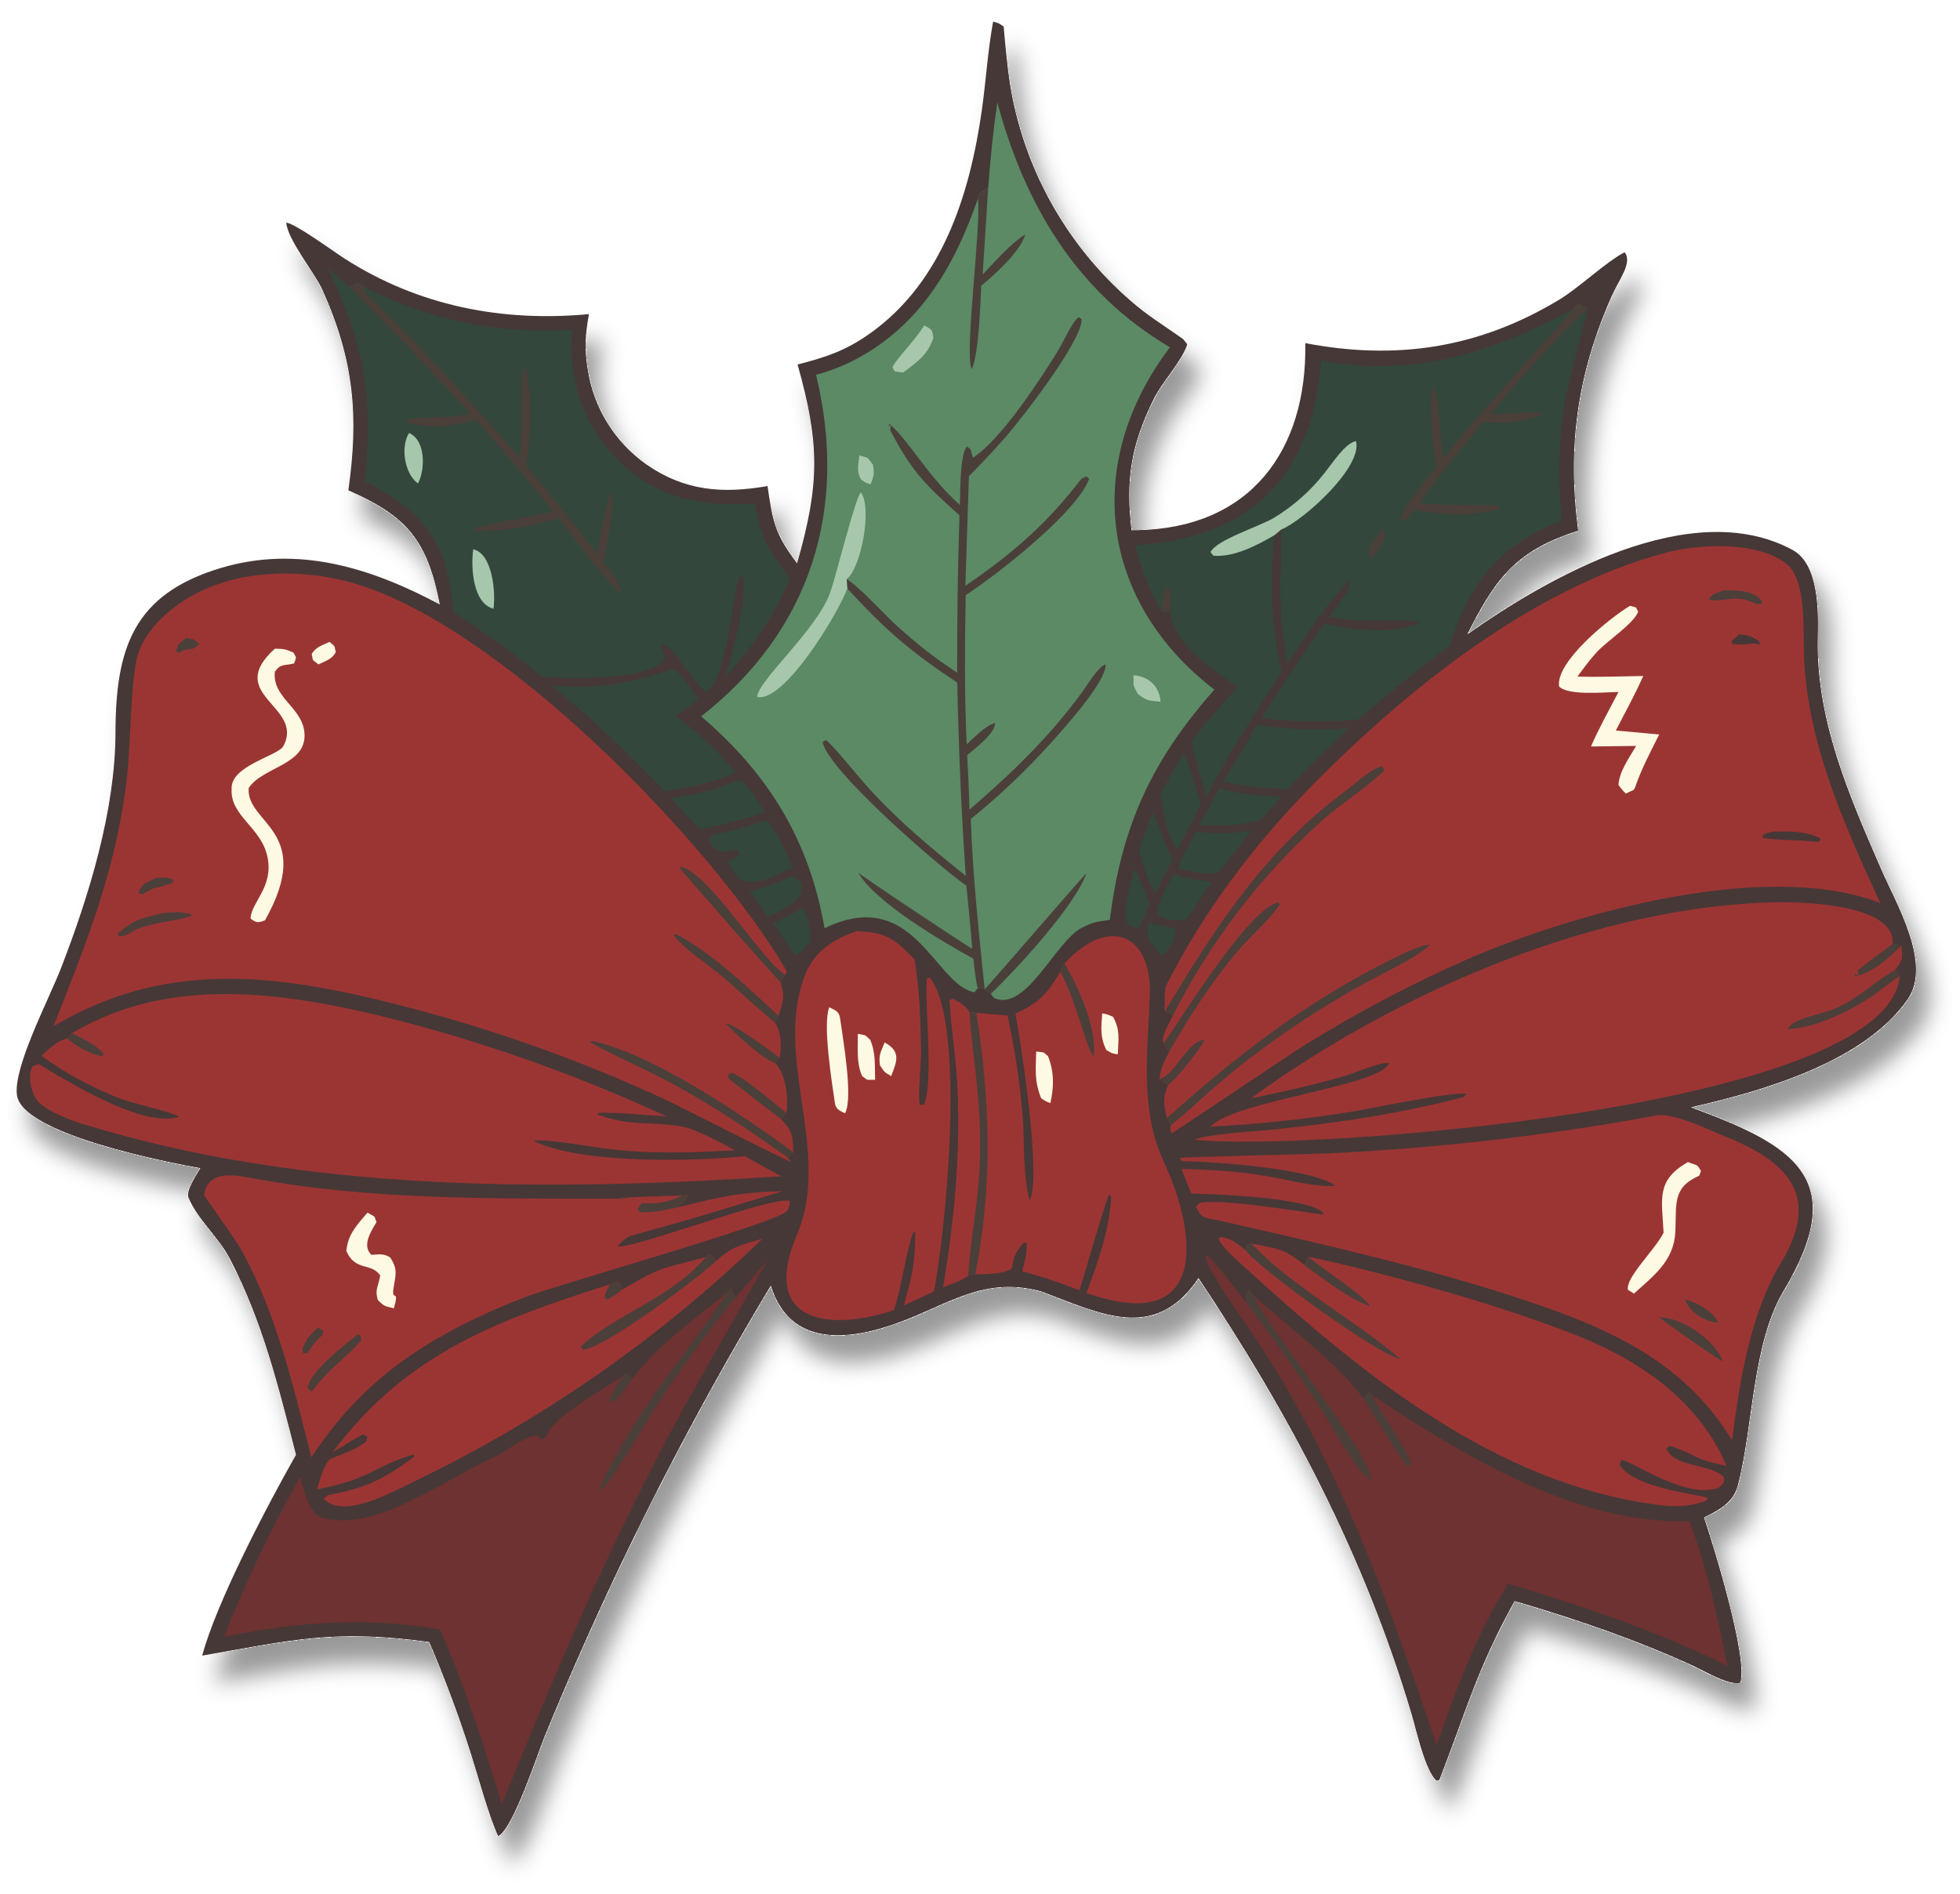
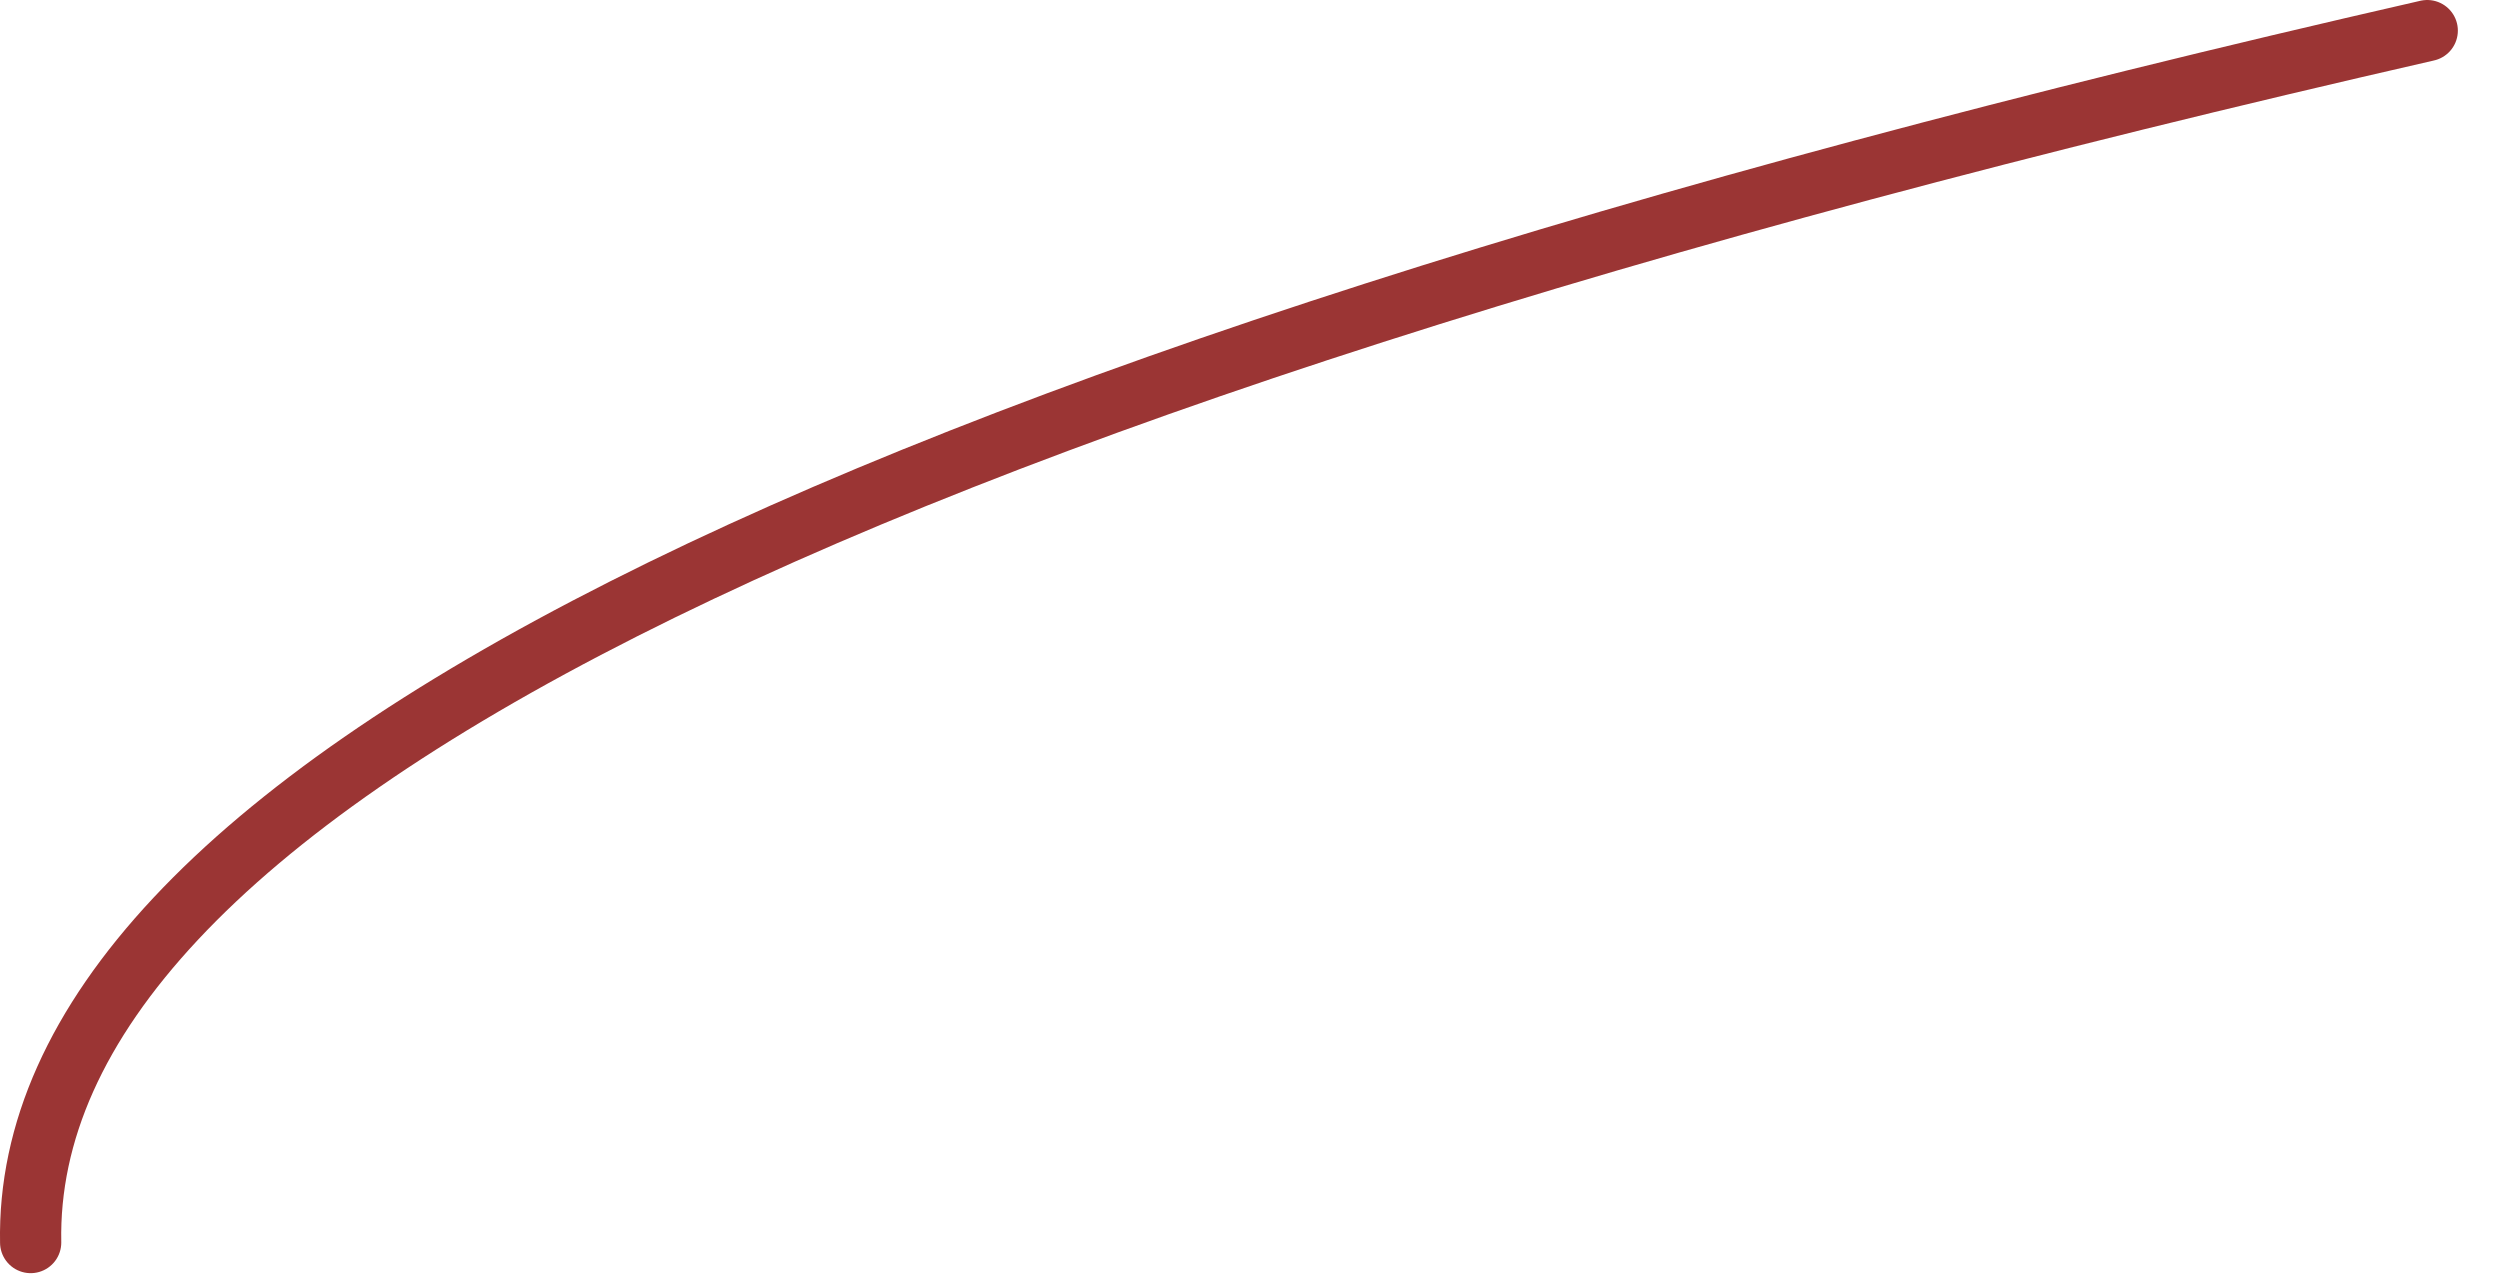
- <svg xmlns="http://www.w3.org/2000/svg" width="206" height="199" viewBox="0 0 206 199" fill="none">
-   <g filter="url(#filter0_d_151_850)">
-     <path d="M104.382 2.268C105.095 2.481 104.869 2.384 105.487 2.785C105.657 4.716 105.859 6.896 106.146 8.795C107.565 17.65 112.052 25.724 118.822 31.606C120.621 33.186 122.373 34.242 124.31 35.608C124.293 35.596 124.803 36.142 124.774 36.231C124.208 37.978 122.126 40.18 121.268 41.922C118.852 46.829 118.301 50.454 118.926 55.728C119.134 55.729 119.341 55.727 119.548 55.724C131.394 55.509 137.38 47.384 137.191 36.065C146.76 37.902 155.454 36.602 163.921 31.472C165.95 30.242 168.86 27.485 170.746 26.514C171.627 27.565 170.143 29.427 169.415 31.075C165.765 39.34 164.721 46.887 165.87 55.794L165.332 55.968C159.112 58.036 156.995 61.158 154.223 66.67C162.519 60.836 177.708 52.023 188.392 57.799C191.149 59.289 191.132 64.18 191.06 67.028C190.843 75.584 194.331 83.594 197.685 91.288C199.27 94.962 203.093 101.28 200.502 105.03C195.92 111.661 185.063 114.732 177.719 116.389C188.649 120.422 194.491 123.928 187.475 135.656C184.132 141.246 184.281 149.995 182.643 156.166C182.166 157.962 180.634 158.744 179.1 159.5C180.092 162.442 183.768 174.375 182.905 176.879C181.692 177.187 179.173 175.651 177.893 175.067C171.792 172.284 165.61 170.173 159.187 168.291C155.155 175.596 154.158 179.746 151.271 187.108L150.978 187.173C149.788 186.126 148.854 181.842 148.373 180.224C143.407 163.523 135.617 148.765 125.964 134.345C121.398 141.134 115.665 138.076 109.481 135.758C103.38 134.073 99.654 137.151 94.221 139.099C88.99 140.975 83.002 141.513 81.013 135.135C75.139 144.908 69.747 154.963 64.856 165.264C62.172 170.929 59.64 176.666 57.264 182.467C56.428 184.517 53.946 192.215 52.358 193.003C51.343 190.8 50.252 186.709 49.445 184.186C48.191 180.252 46.742 176.383 45.105 172.591C35.012 171.219 30.732 172.4 21.254 174.022C22.743 168.396 28.209 158.025 31.108 152.911C29.253 145.718 27.63 139 24.178 132.345C23.004 130.081 20.755 128.17 19.805 125.873C19.512 125.163 20.645 123.473 21.053 122.788C17.843 122.213 2.296 119.243 1.777 115.088C1.406 112.117 5.124 105.083 6.435 101.704C9.354 94.144 12.116 85.206 12.136 77.023C12.157 68.174 13.989 62.47 23.193 59.707C31.304 57.272 38.962 59.67 46.224 63.535C44.919 56.898 42.886 54.31 36.611 51.538C37.711 43.791 37.241 37.889 33.861 30.419C33.084 28.701 30.204 25.162 30.085 23.397C31.142 23.556 35.028 26.417 36.209 27.174C43.995 32.172 52.809 33.872 61.898 33.017C61.495 35.318 61.411 36.603 61.785 38.901C62.408 42.893 64.619 46.464 67.916 48.8C72.002 51.645 75.951 51.899 80.672 51.091C81.2 54.813 81.464 56.164 83.772 59.204C86.173 50.874 86.16 46.617 83.826 38.313C86.81 37.542 88.852 36.878 91.41 35.068C99.054 29.66 101.932 20.426 103.194 11.565C103.619 8.578 103.796 5.577 104.316 2.63L104.382 2.268Z" fill="#463836" />
-     <path d="M5.625 107.868C8.907 99.543 11.9 92.199 13.161 83.183C13.8 78.618 13.593 74.324 14.242 69.899C14.683 66.888 17.083 64.514 19.633 62.938C24.541 59.904 31.192 59.711 36.632 61.154C52.136 65.266 74.761 88.518 82.695 102.079L82.56 102.477L82.013 103.219C82.532 104.658 82.309 105.288 81.829 106.771L81.472 107.506C82.169 108.651 82.113 109.853 81.956 111.183L81.473 111.738C82.641 112.985 82.836 115.326 82.677 116.969L82.089 117.607C83.297 118.918 83.324 119.308 83.38 121.115L82.804 121.678L83.164 122.125C82.882 122.153 71.359 116.236 69.89 115.558C60.874 111.388 51.492 108.06 41.864 105.615C29.003 102.35 17.426 100.849 5.625 107.868Z" fill="#9B3534" />
-     <path d="M82.803 121.679C78.816 118.822 74.959 116.234 70.634 113.887C67.81 112.355 64.725 111.087 61.981 109.522L62.184 109.409C68.376 110.647 78.21 117.296 83.379 121.116L82.803 121.679Z" fill="#4B3F3A" />
-     <path d="M82.013 103.22C81.83 103.131 71.609 91.568 71.364 91.121C74.109 91.094 80.06 101.009 82.559 102.478L82.013 103.22Z" fill="#4B3F3A" />
-     <path d="M81.471 107.508C79.654 106.053 77.889 104.327 76.098 102.793C74.295 101.25 72.388 100.168 70.873 98.397L70.901 98.123C74.397 99.777 78.931 104.069 81.828 106.773L81.471 107.508Z" fill="#4B3F3A" />
-     <path d="M82.088 117.609C81.806 117.45 76.95 113.696 76.537 113.31L76.583 112.885L77.008 112.774C78.655 113.576 81.056 115.749 82.676 116.971L82.088 117.609Z" fill="#4B3F3A" />
-     <path d="M81.472 111.739C80.072 111.278 77.287 108.653 76.261 107.587C77.025 107.474 81.072 110.549 81.955 111.184L81.472 111.739Z" fill="#4B3F3A" />
-     <path d="M28.89 68.183C29.893 68.216 29.863 68.185 30.847 68.591C31.198 69.307 31.164 68.941 30.917 69.729C29.789 70.016 29.529 69.72 28.891 70.598C28.585 73.286 31.66 74.299 31.982 76.876C32.421 80.389 27.697 80.528 26.143 82.813C25.793 86.582 33.18 87.288 27.85 96.737C27.08 97.033 26.905 96.977 26.336 96.56C26.384 94.829 28.735 93.296 28.127 90.148C27.508 86.946 24.174 85.811 24.344 82.927C24.197 80.478 29.237 79.455 29.786 78.417C32.016 74.203 23.494 73.051 28.89 68.183Z" fill="#FDF9E2" />
-     <path d="M17.261 95.951C18.515 95.86 18.794 95.85 20.028 96.057L20.153 96.258C18.138 96.923 16.844 96.806 14.624 97.571L14.279 97.694C13.494 98.176 13.313 98.369 12.382 98.411L12.42 98.064C14.321 96.538 14.938 96.49 17.261 95.951Z" fill="#4B3F3A" />
-     <path d="M34.642 67.469C35.287 68.062 35.086 67.713 35.293 68.538C34.927 69.278 34.248 69.458 33.465 69.836C32.739 69.228 32.94 69.597 32.759 68.74C33.196 68.004 33.838 67.84 34.642 67.469Z" fill="#FDF9E2" />
-     <path d="M16.263 92.313C17.147 92.233 17.437 92.134 18.254 92.499L18.063 92.813C17.18 93.162 16.98 93.194 16.08 93.384C15.589 93.679 15.406 93.767 14.895 94.011L14.492 93.829C15.119 92.747 15.026 93.04 16.263 92.313Z" fill="#4B3F3A" />
-     <path d="M19.562 67.04C20.345 67.211 20.385 67.14 20.924 67.7C20.348 68.319 20.302 68.144 19.279 68.344L18.84 68.62L18.515 68.48C18.761 67.523 18.688 67.819 19.562 67.04Z" fill="#4B3F3A" />
-     <path d="M104.82 10.755C107.703 21.491 113.136 30.705 122.96 36.503C113.794 48.634 115.526 63.154 127.628 72.491C121.052 79.928 117.884 86.781 116.646 96.685C115.137 96.923 114.995 96.879 113.702 97.524C110.954 98.892 107.845 106.473 104.448 104.889L104.136 104.471C103.23 103.823 103.691 103.922 102.772 103.884L102.401 104.297C98.216 103.527 96.067 92.994 86.663 97.567C85.053 88.311 80.768 81.341 73.692 75.297C85.235 66.27 89.171 53.489 85.768 39.396C86.991 39.073 88.181 38.633 89.32 38.081C96.522 34.548 100.255 28.161 102.786 20.873C102.97 20.143 103.038 20.311 103.859 19.753C104.1 16.539 104.366 13.945 104.82 10.755Z" fill="#5B8A65" />
-     <path d="M100.884 53.082C100.936 51.702 100.88 47.795 101.611 46.93C102.184 47.31 101.94 47.185 102.258 48.098C105.182 46.263 109.261 39.978 111.134 36.975C111.785 35.93 112.605 33.941 113.354 33.342L113.677 33.528C113.824 35.738 107.297 44.091 105.794 45.816C104.521 47.272 103.2 48.685 101.834 50.053L101.463 61.575C106.246 58.302 109.831 55.25 113.399 50.651C113.73 50.225 113.676 50.328 114.205 50.074L114.471 50.333C113.179 53.854 104.821 60.398 101.499 62.552C101.398 67.48 101.358 73.267 101.603 78.233C102.462 77.455 103.529 76.306 104.582 75.993C104.642 77.043 102.47 78.677 101.654 79.38C101.765 81.286 101.844 83.195 101.89 85.104C106.332 81.271 110.308 77.468 113.772 72.694C114.288 71.983 115.437 70.063 116.199 69.834C116.303 71.623 111.851 76.525 110.419 78.126C107.836 80.994 105.032 83.655 102.032 86.084C102.213 91.825 102.907 98.25 103.49 103.983C104.803 102.59 113.934 91.94 114.173 91.812C112.996 95.197 106.859 101.852 104.137 104.471C103.231 103.824 103.692 103.922 102.773 103.884C102.547 103.148 102.406 101.6 102.302 100.77C99.074 99 91.903 94.788 90.185 91.691C90.003 91.725 100.853 98.94 102.185 99.732C102.032 97.562 101.776 95.276 101.569 93.1C98.436 90.882 87.027 80.963 86.455 77.995L86.796 77.783C87.325 78.06 90.582 82.064 91.286 82.833C94.561 86.415 97.769 89.057 101.502 92.063C101.037 85.3 100.741 78.526 100.614 71.748C95.64 68.448 93.1 66.256 89.054 61.865L88.982 60.879C90.18 61.519 92.946 64.603 94.268 65.784C96.6 67.867 97.971 68.975 100.602 70.704C100.584 65.186 100.663 59.669 100.841 54.154C97.227 50.962 95.74 49.411 93.557 45.207L93.63 44.659L93.399 44.814L93.458 44.521C95.766 46.59 97.406 49.945 100.884 53.082Z" fill="#4B3F3A" />
-     <path d="M89.055 61.864C88.118 64.428 82.392 73.939 79.578 73.251C79.642 71.571 85.866 66.16 87.234 62.335C87.88 60.527 89.86 52.416 90.481 51.747C91.693 53.385 90.518 59.673 88.982 60.878L89.055 61.864Z" fill="#A6C7AB" />
-     <path d="M102.786 20.873C102.97 20.143 103.038 20.311 103.859 19.753L103.279 28.854C104.559 27.518 106.23 25.59 107.74 24.651C107.329 26.343 104.498 28.932 103.135 30.023C103.026 32.042 102.887 37.2 102.128 38.803C101.332 37.213 103.127 23.986 102.786 20.873Z" fill="#4B3F3A" />
-     <path d="M97.124 34.205C97.988 34.624 97.999 34.707 98.094 35.539C97.504 37.289 96.392 38.066 94.921 39.154C94.733 39.155 94.23 39.055 94.022 39.02L93.806 38.609C94.038 37.889 96.352 35.596 97.124 34.205Z" fill="#A6C7AB" />
-     <path d="M119.135 70.981C120.718 71.066 121.893 72.178 121.968 73.757C120.732 73.633 120.593 73.691 119.625 72.976C119.054 72.059 119.127 72.03 119.135 70.981Z" fill="#A6C7AB" />
-     <path d="M90.321 47.868C91.46 48.216 91.002 47.905 91.746 48.834C91.923 49.885 91.84 49.915 91.519 50.902C90.89 50.736 91.062 50.77 90.49 50.393C90.006 49.527 90.21 48.879 90.321 47.868Z" fill="#A6C7AB" />
-     <path d="M122.414 106.317C122.4 105.745 122.347 104.035 122.586 103.558C126.3 96.156 131.598 89.042 137.455 83.035C147.51 72.723 160.873 61.912 174.982 58.117C178.626 57.137 184.83 56.864 187.828 59.32C189.888 61.105 189.5 66.262 189.603 68.936C189.957 78.126 193.809 86.621 197.626 94.924C185.713 90.282 165.348 95.92 153.679 101.063C147.938 103.631 142.378 106.585 137.038 109.906C135.357 110.941 123.334 119.093 123.135 119.117C122.95 118.497 122.949 118.79 123.075 118.241L122.647 117.502C122.278 115.958 122.194 115.431 122.796 114.004C122.412 113.877 122.208 113.671 121.856 113.419C122.036 112.101 122.261 111.814 122.871 110.589L122.324 109.631L122.189 109.386C122.222 108.63 122.92 107.45 123.292 106.708L122.414 106.317Z" fill="#9B3534" />
-     <path d="M122.414 106.317C127.915 97.226 132.887 89.397 141.656 82.949C142.469 82.351 144.345 80.579 145.288 80.566L145.501 80.981C143.593 82.828 140.984 84.447 138.914 86.28C132.496 92.072 127.2 98.996 123.292 106.708L122.414 106.317Z" fill="#4B3F3A" />
-     <path d="M122.647 117.502C129.94 111.011 136.794 105.648 145.569 101.18C146.633 100.638 149.15 99.323 150.299 99.286C149.26 100.319 147.219 101.377 145.917 102.045C139.076 105.556 132.72 109.793 126.945 114.879C125.804 115.883 124.262 117.357 123.075 118.241L122.647 117.502Z" fill="#4B3F3A" />
-     <path d="M122.323 109.631C124.217 106.965 131.174 95.612 134.313 94.857L134.529 95.059C133.255 96.895 131.414 98.395 129.962 100.12C127.265 103.324 124.933 106.951 122.871 110.589L122.323 109.631Z" fill="#4B3F3A" />
-     <path d="M121.856 113.42C123.517 112.998 124.824 109.365 126.605 109.291C126.244 110.172 123.427 113.669 122.796 114.005C122.412 113.877 122.208 113.671 121.856 113.42Z" fill="#4B3F3A" />
-     <path d="M171.315 63.675L171.954 63.852L172.174 64.296C171.739 65.525 168.856 67.411 167.823 68.547C167.036 69.413 166.48 70.178 165.791 71.117C168.04 71.18 170.446 71.094 172.708 71.053C171.895 72.899 170.765 74.967 169.826 76.785L174.386 77.199C173.511 78.948 172.543 80.769 171.905 82.607C171.698 83.201 171.731 82.96 170.882 83.417C170.495 83.036 170.435 82.941 170.104 82.51C170.189 81.088 171.213 79.683 171.962 78.403L167.218 78.463C167.979 76.674 169.185 74.498 170.104 72.734C168.554 72.761 164.821 73.134 163.864 72.156C163.462 69.58 169.16 64.974 171.315 63.675Z" fill="#FDF9E2" />
-     <path d="M186.398 87.406C188.073 87.387 189.862 87.333 191.378 88.147L191.164 88.486L190.162 88.426C188.948 88.288 185.994 88.291 185.191 88.028L185.394 87.667L186.398 87.406Z" fill="#463836" />
-     <path d="M181.142 62.05C182.397 62.015 184.738 62.038 185.257 63.415C184.485 63.598 184.565 63.456 183.675 63.113C181.875 62.548 181.132 63.384 179.571 62.996C180.083 62.335 180.261 62.428 181.142 62.05Z" fill="#4B3F3A" />
-     <path d="M182.792 66.662C183.965 66.83 183.916 66.796 184.914 67.415L184.952 67.776L184.382 67.625C183.321 67.748 183.084 67.789 182.037 67.685L182.012 67.343L182.792 66.662Z" fill="#463836" />
-     <path d="M165.362 32.471C165.656 31.955 165.444 32.154 166.022 31.901L166.869 32.436C166.876 32.49 164.694 40.893 164.515 41.95C163.812 46.176 163.695 50.479 164.169 54.737C157.7 57.154 154.358 61.309 152.386 67.856C149.068 70.358 145.827 72.962 142.67 75.665C138.56 75.924 136.651 75.92 132.587 75.486C134.693 72.113 136.89 68.797 139.176 65.543C142.997 66.269 145.248 66.651 149.043 65.605L149.08 65.376C145.781 64.877 143.842 65.675 139.741 64.818C140.299 64.034 141.497 62.461 141.841 61.653L141.542 62.124L141.958 61.144L141.746 61.089C139.387 63.509 137.163 66.912 135.289 69.787C134.838 66.717 134.546 64.597 134.56 61.443C134.564 60.633 134.733 56.124 134.646 55.666L133.977 56.23C133.381 61.028 133.625 65.893 134.699 70.608C132.094 74.659 129.027 79.406 126.811 83.69C126.178 81.638 125.659 79.989 125.231 77.89C126.897 75.755 128.252 74.204 130.077 72.208C127.322 70.266 123.536 67.886 122.996 64.311L122.079 64.332C120.702 61.743 120.068 60.111 119.263 57.319C131.533 56.526 137.908 50.08 138.855 37.875C148.378 39.81 157.126 36.956 165.362 32.471Z" fill="#33473C" />
-     <path d="M165.362 32.472C165.656 31.956 165.444 32.154 166.023 31.902L166.869 32.437C163.97 35.032 159.121 40.516 156.643 43.567C158.362 43.52 160.593 43.206 162.075 43.408L162.034 43.619C159.277 44.507 158.676 44.449 155.858 44.371C153.809 46.931 151.035 50.222 149.211 52.837C152.405 53.318 156.586 52.883 158.09 53.203L157.644 53.142L157.475 53.582C153.881 54.271 152.452 54.132 148.869 53.665C148.122 53.567 148.355 54.8 147.185 54.75C147.284 53.405 149.961 50.326 150.943 49.087C150.686 47.144 149.984 42.276 150.682 40.437C151.424 43.06 151.229 45.535 151.716 48.135C156.352 42.409 160.71 37.898 165.362 32.472Z" fill="#4B3F3A" />
-     <path d="M133.977 56.231C132.14 57.318 129.658 58.607 127.531 58.409L127.225 58.039C127.868 56.721 132.304 55.377 133.894 54.43C135.935 53.193 137.735 51.597 139.209 49.72C139.982 48.752 141.421 46.53 142.515 46.369C143.254 49.042 137.071 54.668 134.646 55.667L133.977 56.231Z" fill="#A6C7AB" />
-     <path d="M122.08 64.332C122.162 63.349 122.113 62.334 122.709 61.599C123.267 62.298 123.073 63.395 122.996 64.311L122.08 64.332Z" fill="#4B3F3A" />
-     <path d="M145.293 55.63L145.62 56.113C145.505 57.047 144.74 57.907 144.164 58.71L143.808 58.203C143.932 57.212 144.668 56.452 145.293 55.63Z" fill="#4B3F3A" />
-     <path d="M34.45 28.12C35.219 28.867 35.866 29.433 36.688 30.122L37.568 29.685C37.761 29.811 38.086 30 38.233 30.151C45.358 33.684 52.169 35.127 60.1 34.672C60.063 35.582 60.027 36.539 60.08 37.449C60.311 41.801 62.242 45.888 65.456 48.831C69.618 52.587 73.961 53.201 79.327 52.968C80.027 56.657 80.862 57.974 83.025 60.818C81.022 65.345 79.467 67.401 76.241 71.15C76.891 68.772 78.835 62.136 77.95 60.287C76.985 61.24 76.597 71.367 74.227 72.728C72.653 71.646 71.048 68.181 69.754 67.715L69.439 67.956C69.731 68.591 69.755 68.597 69.863 69.28C68.468 71.538 59.414 71.406 56.862 71.1C53.952 68.589 50.825 66.412 47.628 64.291C47.08 57.035 44.645 53.885 38.347 50.591C39.244 41.474 38.305 36.451 34.45 28.12Z" fill="#33473C" />
-     <path d="M36.689 30.121L37.569 29.685C37.761 29.811 38.087 29.999 38.234 30.15C38.362 30.549 38.446 30.859 38.767 31.164C44.411 36.528 49.484 42.283 54.649 48.1C54.985 45.038 54.624 40.724 55.017 38.597L55.254 38.857C56.068 42.017 55.765 45.773 55.304 48.96C57.869 51.979 60.351 55.068 62.748 58.221C63.158 55.897 63.401 53.982 64.222 51.746C64.777 52.772 63.702 57.754 63.437 59.136C64.397 60.264 65.03 60.989 65.442 62.407C64.181 61.915 59.946 55.998 58.699 54.477C55.247 55.474 53.673 55.67 50.068 55.868L49.673 55.601L49.197 55.813L49.194 55.802C49.789 55.296 56.499 54.182 58.14 53.757C55.579 50.532 52.74 47.303 50.052 44.162C47.251 44.862 45.461 45.11 42.651 44.353L42.6 44.14C44.712 43.688 46.369 44.062 48.992 43.547L49.428 43.459C45.254 38.945 41.007 34.498 36.689 30.121Z" fill="#4B3F3A" />
-     <path d="M49.735 57.735C51.77 58.179 52.109 62.276 51.868 63.983C49.686 63.425 49.474 59.627 49.735 57.735Z" fill="#A6C7AB" />
-     <path d="M42.992 45.512C44.77 46.282 44.697 49.384 43.928 50.819C42.473 49.753 42.094 46.916 42.992 45.512Z" fill="#A6C7AB" />
-     <path d="M131.457 115.455C146.73 104.323 167.961 95.079 187.052 94.833C189.706 94.799 199.289 95.118 198.908 99.199L199.851 99.414C199.957 100.743 200.022 100.893 199.156 101.961L199.671 102.597C198.46 116.612 136.461 121.07 125.579 119.793C126.6 119.209 132.246 118.902 133.938 118.723C140.729 118.002 147.246 117.045 153.859 115.3L154.111 114.97L154.507 115.036L154.325 115.141L154.326 114.968C152.336 114.737 144.11 116.55 141.262 116.98C136.587 117.708 131.877 118.189 127.152 118.421C127.222 118.368 127.292 118.316 127.362 118.264L127.718 118.011C131.077 115.572 145.261 114.027 145.986 111.744C145.165 111.582 142.426 112.768 141.376 113.079C138.085 114.052 134.813 114.761 131.457 115.455Z" fill="#9B3534" />
-     <path d="M199.156 101.961L199.67 102.596C199.442 102.712 197.563 104.123 197.124 104.444C194.893 106.072 190.672 108.165 187.866 108.149C188.719 106.858 191.3 106.744 193.062 105.933C195.458 104.83 197.203 103.056 199.156 101.961Z" fill="#4B3F3A" />
-     <path d="M199.851 99.416C198.237 100.871 197.086 102.085 194.95 102.67L194.995 102.311L195.22 102.569L195.329 102.525L195.264 102.001C195.984 101.321 197.941 100.001 198.908 99.201L199.851 99.416Z" fill="#4B3F3A" />
-     <path d="M174.172 117.23C174.43 117.199 174.691 117.198 174.95 117.228C177.071 117.482 179.652 118.783 181.577 119.563C188.24 122.264 191.304 125.939 187.149 132.793C183.952 138.068 182.819 145.31 182.04 151.393C177.124 143.302 169.493 139.768 160.768 136.837C149.942 133.2 138.843 130.732 127.724 128.199C126.522 128.003 126.24 128.008 125.716 126.86L126.041 126.445C128.186 125.932 136.309 127.31 138.994 127.656L139.081 127.491C137.729 125.911 127.784 125.493 125.208 125.452L124.18 122.871C127.848 122.966 131.17 123.168 134.778 123.936C136.081 124.213 139.084 124.852 140.344 124.618C137.89 122.808 127.446 122.079 124.219 122.059L124.019 121.717C124.315 121.608 138.24 121.299 139.764 121.225C151.31 120.668 162.805 119.333 174.172 117.23Z" fill="#9B3534" />
-     <path d="M177.401 122.146C178.46 122.556 178.332 122.313 178.776 123.088L178.594 123.578C175.719 124.827 176.226 126.598 176.079 129.515C175.926 132.544 173.777 134.112 171.731 135.971L171.092 135.574C170.877 134.223 173.887 131.462 174.847 129.572C174.669 126.002 174.022 124.09 177.401 122.146Z" fill="#FDF9E2" />
-     <path d="M174.398 138.463C176.819 138.464 180.246 140.875 181.1 143.1C180.843 143.079 174.766 138.854 174.398 138.463Z" fill="#4B3F3A" />
-     <path d="M177.091 136.572C178.365 136.911 180.028 137.814 180.613 139.037C179.229 138.951 177.545 137.944 177.091 136.572Z" fill="#4B3F3A" />
-     <path d="M7.572 108.603C17.706 102.503 29.844 104.27 40.744 106.97C50.812 109.503 60.621 112.974 70.042 117.337C67.887 117.233 64.861 116.875 62.882 116.978L62.739 117.12C66.302 118.448 68.09 117.821 71.64 118.401C73.088 118.638 75.902 120.189 77.273 120.91C72.446 121.159 68.241 121.34 63.386 120.693C62.13 120.526 56.74 119.611 56.106 119.923C60.965 122.36 73.017 122.09 78.269 121.525L82.111 123.642C57.873 125.2 32.276 125.373 8.868 118.193C7.361 117.731 5.339 116.974 4.182 115.955C3.327 115.203 2.797 113.063 3.436 112.054L4.082 111.846C7.289 113.78 15.03 118.586 18.825 117.392C18.174 116.869 13.724 115.965 12.218 115.319C9.071 113.968 7.169 112.98 4.35 110.979C5.318 110.116 5.832 109.492 7.084 109.152L7.572 108.603Z" fill="#9B3534" />
-     <path d="M7.085 109.154L7.573 108.605C8.742 109.22 10.086 109.768 10.882 110.76L10.775 111.018C9.514 110.838 8.01 109.988 7.085 109.154Z" fill="#4B3F3A" />
-     <path d="M77.311 136.385L80.703 132.404C78.3 136.694 75.841 140.963 73.407 145.236C65.233 159.583 58.942 174.401 52.736 189.655C50.765 183.127 48.975 177.557 46.241 171.278C38.509 169.919 31.161 170.48 23.535 172.05C25.819 166.27 28.492 160.651 31.536 155.233C31.906 156.545 32.461 159.101 33.85 159.511C39.398 161.15 46.785 155.46 51.788 153.223C53.098 152.637 55.61 150.63 56.523 150.922L56.898 151.317C57.654 150.934 57.396 150.801 57.673 150.396C58.932 148.554 63.561 145.877 65.507 144.6L65.819 144.278C66.045 144.531 66.223 144.705 66.41 144.986C69.04 141.418 72.971 138.671 76.482 135.825L76.81 135.388C77.008 135.758 77.133 135.999 77.311 136.385Z" fill="#6D3231" />
-     <path d="M76.482 135.824L76.81 135.387C77.009 135.757 77.134 135.998 77.312 136.384C74.539 139.834 71.912 143.4 69.437 147.07C67.931 149.319 64.744 155.242 63.105 156.673L63.04 156.36C66.778 148.187 71.744 142.924 76.482 135.824Z" fill="#4B3F3A" />
-     <path d="M65.507 144.6L65.819 144.278C66.045 144.531 66.224 144.705 66.411 144.986C65.765 145.91 65.202 146.946 64.234 147.462L64.084 147.075C64.502 145.959 64.817 145.598 65.507 144.6Z" fill="#4B3F3A" />
-     <path d="M150.998 183.445C145.702 167.794 140.87 154.028 131.63 140.174C130.694 138.77 126.576 133.161 126.706 131.906C127.299 132.009 130.299 136.046 130.955 136.868L131.027 135.799L131.321 135.581L131.788 136.223C135.188 139.233 140.846 143.551 143.246 146.934L143.875 146.319C144.198 146.561 144.107 146.425 144.223 146.666C153.783 152.933 165.603 160.281 177.588 159.885C179.528 165.313 180.413 169.508 181.571 175.112C174.355 171.494 166.237 168.785 158.528 166.471C155.373 171.293 152.864 177.974 150.998 183.445Z" fill="#6D3231" />
-     <path d="M130.956 136.868L131.028 135.798L131.322 135.58L131.788 136.223C132.887 139.107 144.511 153.381 144.059 155.549C142.522 154.654 139.687 149.395 138.559 147.651C136.138 143.978 133.603 140.381 130.956 136.868Z" fill="#4B3F3A" />
-     <path d="M143.246 146.932L143.875 146.318C144.198 146.56 144.106 146.424 144.223 146.665C145.292 148.814 147.541 151.673 148.321 153.903L147.989 154.151C147.4 153.789 144.026 148.131 143.246 146.932Z" fill="#4B3F3A" />
-     <path d="M32.722 153.184C30.906 145.963 29.074 138.137 25.465 131.567C24.629 130.047 22.563 127.304 21.454 125.626C21.78 123.04 24.469 123.458 26.294 123.8C39.171 126.213 52.103 125.959 65.112 125.989C66.246 125.778 70.393 125.72 71.71 125.676L72.342 125.575C72.149 126.204 71.787 126.391 71.252 126.899C75.931 125.75 77.466 125.363 82.266 125.198C77.037 126.796 71.734 128.451 66.439 129.843C65.918 129.98 65.268 130.568 64.928 130.973C65.883 131.538 81.113 125.675 83.01 126.225C82.994 126.649 82.99 126.874 82.758 127.247C82.006 128.457 58.691 134.988 55.138 136.359C50.918 137.988 46.8 139.963 43.062 142.526C38.812 145.441 35.55 148.893 32.722 153.184Z" fill="#9B3534" />
-     <path d="M71.711 125.675L72.342 125.574C72.15 126.204 71.787 126.391 71.252 126.898C69.828 127.184 68.716 127.493 67.265 127.408L66.994 127.084L67.444 126.476L67.27 126.197L65.113 125.988C66.247 125.777 70.394 125.719 71.711 125.675Z" fill="#4B3F3A" />
-     <path d="M71.711 125.675C70.268 126.375 69.043 126.547 67.444 126.476L67.27 126.197L65.113 125.988C66.247 125.777 70.394 125.719 71.711 125.675Z" fill="#9B3534" />
-     <path d="M38.627 127.462C39.508 127.995 39.252 127.633 39.573 128.457C38.956 129.475 38.038 130.914 39.024 131.893C39.858 131.852 40.3 131.736 41.007 132.165C41.853 133.443 41.571 133.999 41.361 135.401C41.129 136.952 42.021 135.305 41.401 137.515C40.463 137.285 40.404 137.343 39.707 136.638C39.393 135.52 39.709 135.42 39.963 134.066C38.984 132.661 37.388 133.678 36.404 131.512C36.533 129.775 37.506 128.756 38.627 127.462Z" fill="#FDF9E2" />
-     <path d="M37.62 140.254L37.889 140.388L37.995 140.832C36.231 142.891 34.76 143.644 32.75 146.286L32.325 145.904C32.553 144.152 36.229 141.345 37.62 140.254Z" fill="#4B3F3A" />
-     <path d="M33.416 139.531L33.97 139.885L33.915 140.307C33.318 140.878 33.088 141.07 32.625 141.758L32.321 142.218L31.839 142.256L31.784 141.732C32.328 140.54 32.456 140.476 33.416 139.531Z" fill="#4B3F3A" />
-     <path d="M111.883 101.267C116.531 96.211 121.078 98.136 120.848 104.653C120.643 110.431 119.748 116.619 122.315 122.112C126.053 130.112 126.786 140.357 114.193 135.905C115.407 132.63 116.601 129.304 116.79 125.781L116.508 125.446L116.763 125.158C116.365 125.507 113.917 134.264 113.438 135.619C111.197 134.737 109.761 134.267 107.438 133.629C107.761 132.344 107.907 131.96 107.914 130.663L107.595 130.609C106.678 131.723 106.633 131.906 106.334 133.327C105.53 133.937 103.568 133.935 102.504 133.943L101.756 134.092C100.982 134.637 100.039 134.93 99.137 135.285C100.33 128.14 100.992 121.257 100.628 113.998C100.479 111.015 99.965 108.145 99.811 105.137L100.162 104.994C101.062 105.494 101.251 105.541 101.893 106.382L102.621 106.468L105.89 106.744C106.596 109.834 107.23 114.055 107.472 117.172C107.706 120.183 107.461 123.148 108.207 126.185C109.512 123.962 107.338 109.83 106.727 106.56C109.322 105.291 110.013 104.516 111.446 102.134L111.883 101.267Z" fill="#9B3534" />
-     <path d="M99.138 135.285C100.331 128.14 100.992 121.257 100.629 113.998C100.479 111.016 99.965 108.145 99.812 105.137L100.162 104.994C101.062 105.494 101.252 105.542 101.893 106.382L102.621 106.469C104.087 115.762 104.339 124.652 102.505 133.943L101.756 134.092C100.982 134.638 100.04 134.93 99.138 135.285Z" fill="#9B3534" />
-     <path d="M101.893 106.382L102.621 106.469C104.087 115.762 104.338 124.652 102.504 133.943L101.756 134.092C102.051 129.309 103.003 125.994 103.009 120.479C103.016 114.746 102.258 111.674 101.893 106.382Z" fill="#4B3F3A" />
-     <path d="M111.446 102.134L111.883 101.267C113.273 103.536 115.463 108.472 114.905 111.065C114.082 109.801 113.046 105.082 111.446 102.134Z" fill="#4B3F3A" />
-     <path d="M108.908 110.524C109.878 110.667 109.494 110.461 110.158 111.028C110.799 112.682 110.783 114.227 110.4 115.944C109.836 115.738 109.936 115.765 109.424 115.434C108.705 113.616 108.856 112.463 108.908 110.524Z" fill="#FDF9E2" />
-     <path d="M115.844 106.515C116.471 106.63 116.388 106.629 116.986 106.877C117.746 108.258 117.555 109.203 117.483 110.822C116.823 110.719 116.861 110.713 116.281 110.368C115.613 109.04 115.733 108.001 115.844 106.515Z" fill="#FDF9E2" />
-     <path d="M181.462 154.078C177.894 153.363 178.589 153.016 175.531 151.977L175.127 152.226C175.888 154.246 179.662 153.804 181.171 155.24C181.185 156.04 181.28 155.654 180.664 156.363C177.238 157.634 171.804 153.697 170.405 153.446L170.228 153.958C171.567 156.197 177.154 156.909 179.487 157.405L179.321 157.73C177.636 158.368 176.152 158.421 174.37 158.193C157.139 155.985 143.07 144.394 130.682 133.071C129.711 132.184 128.71 131.359 128.058 130.232L128.319 130.007C129.467 130.251 129.581 130.417 130.573 131.144L130.864 131.361L131.08 130.793L131.546 130.715C134.231 131.231 134.983 131.218 137.111 132.992L137.481 132.077C146.196 133.985 156.654 136.89 164.981 140.077C171.974 142.754 178.429 146.967 181.462 154.078Z" fill="#9B3534" />
-     <path d="M130.864 131.361L131.081 130.793L131.547 130.714C135.662 135.16 142.523 138.808 147.167 142.827C144.991 142.531 132.163 133.239 130.864 131.361Z" fill="#4B3F3A" />
-     <path d="M137.111 132.991L137.482 132.076L137.74 132.294C139.234 133.536 143.264 136.093 144.025 137.309C141.958 136.641 138.871 134.294 137.111 132.991Z" fill="#4B3F3A" />
-     <path d="M90.013 97.88C93.148 97.982 93.988 98.661 96.12 100.824C96.647 104.095 96.74 107.017 96.803 110.305C96.829 111.651 96.45 115.229 96.664 116.096L97.094 116.138C98.207 113.999 97.066 104.573 97.454 102.777L97.765 102.801C101.533 107.739 99.409 129.33 98.163 135.74L94.998 137.218C95.863 134.137 96.206 132.76 96.186 129.545L95.991 129.523C95.174 131.788 94.856 134.876 93.962 137.712C86.856 140.053 79.898 138.865 83.761 129.773C87.518 120.93 81.125 111.054 84.695 102.289C85.651 99.942 87.73 98.65 90.013 97.88Z" fill="#9B3534" />
-     <path d="M87.158 105.874C87.744 106.178 88.195 106.271 88.301 107.064C88.576 109.131 89.706 115.394 88.814 117.021C88.332 116.787 87.848 116.61 87.754 115.967C87.445 113.842 86.44 107.635 87.158 105.874Z" fill="#FDF9E2" />
-     <path d="M90.162 108.666C91.154 108.887 90.751 108.659 91.459 109.29C92.044 110.636 91.938 112 91.975 113.497C90.927 113.477 91.354 113.653 90.601 113.096C90.007 111.728 90.163 110.202 90.162 108.666Z" fill="#FDF9E2" />
-     <path d="M92.98 109.573C94.687 110.519 94.3 111.483 93.666 113.105C92.912 112.676 92.965 112.707 92.489 111.977C92.326 110.899 92.565 110.576 92.98 109.573Z" fill="#FDF9E2" />
-     <path d="M75.308 132.52C76.902 130.999 78.046 130.811 80.121 130.209C69.423 140.59 57.12 149.176 43.687 155.636C41.353 156.753 36.123 159.781 34.015 157.522C34.538 157.111 34.401 157.145 35.03 157.029C38.539 156.383 40.694 155.264 43.485 153.145L43.556 152.864C39.238 154.095 39.175 155.428 33.318 156.549C33.656 155.481 33.941 154.15 34.673 153.36C35.965 152.839 37.451 152.359 38.508 151.504L38.619 151.021L38.145 150.768C37.029 151.377 36.013 152.01 34.933 152.675C42.698 142.289 52.147 138.807 64.112 134.994L64.896 134.66C65.34 135.202 65.183 134.902 65.378 135.552C69.689 133.064 69.195 133.461 74.208 132.125L74.504 131.79C74.902 132.11 74.97 132.141 75.308 132.52Z" fill="#9B3534" />
-     <path d="M74.208 132.125L74.504 131.789C74.902 132.109 74.97 132.141 75.308 132.519C73.21 134.446 63.633 141.661 61.287 141.87L61.005 141.566C64.548 138.197 70.365 136.575 74.208 132.125Z" fill="#4B3F3A" />
-     <path d="M64.112 134.994L64.897 134.66C65.34 135.201 65.183 134.902 65.378 135.552C64.696 136.119 64.553 136.19 63.809 136.613L63.527 136.393C63.702 135.662 63.736 135.656 64.112 134.994Z" fill="#4B3F3A" />
-     <path d="M70.642 70.3C71.43 70.484 72.868 72.71 73.438 73.48L71.081 75.288C73.315 76.981 75.609 78.989 77.304 81.227C74.645 82.378 72.711 82.704 69.869 83.182L68.088 81.344C64.888 78.082 61.527 74.985 58.016 72.062C62.797 72.393 66.175 71.921 70.642 70.3Z" fill="#33473C" />
-     <path d="M132.138 76.206C135.849 76.723 137.957 76.709 141.731 76.581L137.087 81.094L135.338 82.942C132.607 82.877 131.225 82.692 128.56 82.179L132.138 76.206Z" fill="#33473C" />
-     <path d="M80.175 86.302L80.622 86.263C81.38 86.759 82.807 90.083 83.359 91.162C81.653 91.924 79.216 93.443 77.635 92.277C77.01 91.494 76.934 91.445 76.496 90.503C77.396 90.117 77.144 90.352 77.748 89.683L77.442 89.305C76.659 89.465 76.276 89.613 75.493 89.428C74.58 88.612 74.775 89.074 74.537 88.123L75.025 87.7C76.826 87.425 78.44 86.852 80.175 86.302Z" fill="#33473C" />
-     <path d="M77.453 82.042L77.957 82.031C78.973 82.969 79.648 84.177 80.407 85.349C78.064 86.195 76.022 86.666 73.592 87.151C73.232 86.952 70.944 84.381 70.519 83.913C73.28 83.474 74.892 83.134 77.453 82.042Z" fill="#33473C" />
-     <path d="M124.431 79.159C124.863 79.838 125.926 83.621 126.223 84.595L123.753 89.284C122.62 87.835 122.256 85.321 121.931 83.516C122.743 81.968 123.528 80.652 124.431 79.159Z" fill="#33473C" />
-     <path d="M125.725 87.387C127.883 87.733 129.361 87.555 131.486 87.326L128.584 91.106L127.926 91.722C126.478 91.947 125.213 91.552 123.757 91.25C124.414 89.759 124.935 88.8 125.725 87.387Z" fill="#33473C" />
-     <path d="M128.179 82.838C130.187 83.515 132.541 83.641 134.638 83.774C133.924 84.566 133.216 85.386 132.51 86.189C130.16 86.817 128.418 86.798 126.032 86.706C126.762 85.443 127.472 84.12 128.179 82.838Z" fill="#33473C" />
-     <path d="M123.321 91.906C124.676 92.309 126.003 92.484 127.398 92.713C126.51 93.916 125.637 95.263 124.796 96.509C123.965 96.908 122.471 96.734 121.708 96.171C121.461 95.055 122.741 93.021 123.321 91.906Z" fill="#33473C" />
-     <path d="M121.15 85.394C121.449 85.883 122.705 89.291 123.203 90.362L121.448 93.909C120.688 92.849 120.108 90.722 119.705 89.42C120.095 88.117 120.669 86.682 121.15 85.394Z" fill="#33473C" />
-     <path d="M83.155 92.129C83.665 92.232 83.733 92.432 84.217 92.851C84.346 93.619 84.302 93.356 84.086 94.186C83.021 95.414 82.186 95.675 80.726 96.385C80.132 95.507 79.416 94.572 78.784 93.707C80.667 93.174 81.384 92.954 83.155 92.129Z" fill="#33473C" />
-     <path d="M84.35 95.476C84.963 96.096 85.101 97.898 85.237 98.808C84.737 99.451 84.404 100.023 83.686 100.381L83.309 100.023L81.284 97.09L84.35 95.476Z" fill="#33473C" />
-     <path d="M119.237 91.272C119.583 91.782 120.557 94.33 120.851 95.053L119.723 97.542C119.172 97.578 119.174 97.466 118.575 97.203C117.829 95.897 118.867 92.76 119.237 91.272Z" fill="#33473C" />
-     <path d="M120.657 97.015C121.684 97.27 122.776 97.248 123.579 97.765C123.605 98.68 123.088 99.195 122.554 100.1C122.431 100.313 122.533 100.166 122.129 100.428C120.941 99.276 120.407 98.636 120.657 97.015Z" fill="#33473C" />
-   </g>
-   <defs>
-     <filter id="filter0_d_151_850" x="0.819" y="2.268" width="204.289" height="195.863" filterUnits="userSpaceOnUse" color-interpolation-filters="sRGB">
-       <feFlood flood-opacity="0" result="BackgroundImageFix" />
-       <feColorMatrix in="SourceAlpha" type="matrix" values="0 0 0 0 0 0 0 0 0 0 0 0 0 0 0 0 0 0 127 0" result="hardAlpha" />
-       <feOffset dx="1.398" dy="2.797" />
-       <feGaussianBlur stdDeviation="1.165" />
-       <feComposite in2="hardAlpha" operator="out" />
-       <feColorMatrix type="matrix" values="0 0 0 0 0 0 0 0 0 0 0 0 0 0 0 0 0 0 0.4 0" />
-       <feBlend mode="normal" in2="BackgroundImageFix" result="effect1_dropShadow_151_850" />
-       <feBlend mode="normal" in="SourceGraphic" in2="effect1_dropShadow_151_850" result="shape" />
-     </filter>
-   </defs>
+ <svg xmlns="http://www.w3.org/2000/svg" width="49" height="25" viewBox="0 0 49 25" fill="none">
+   <path d="M0.601 24.354C0.434 15.714 16.091 7.796 47.574 0.6" stroke-width="1.2" stroke-linecap="round" stroke="#9B3534" />
</svg>
